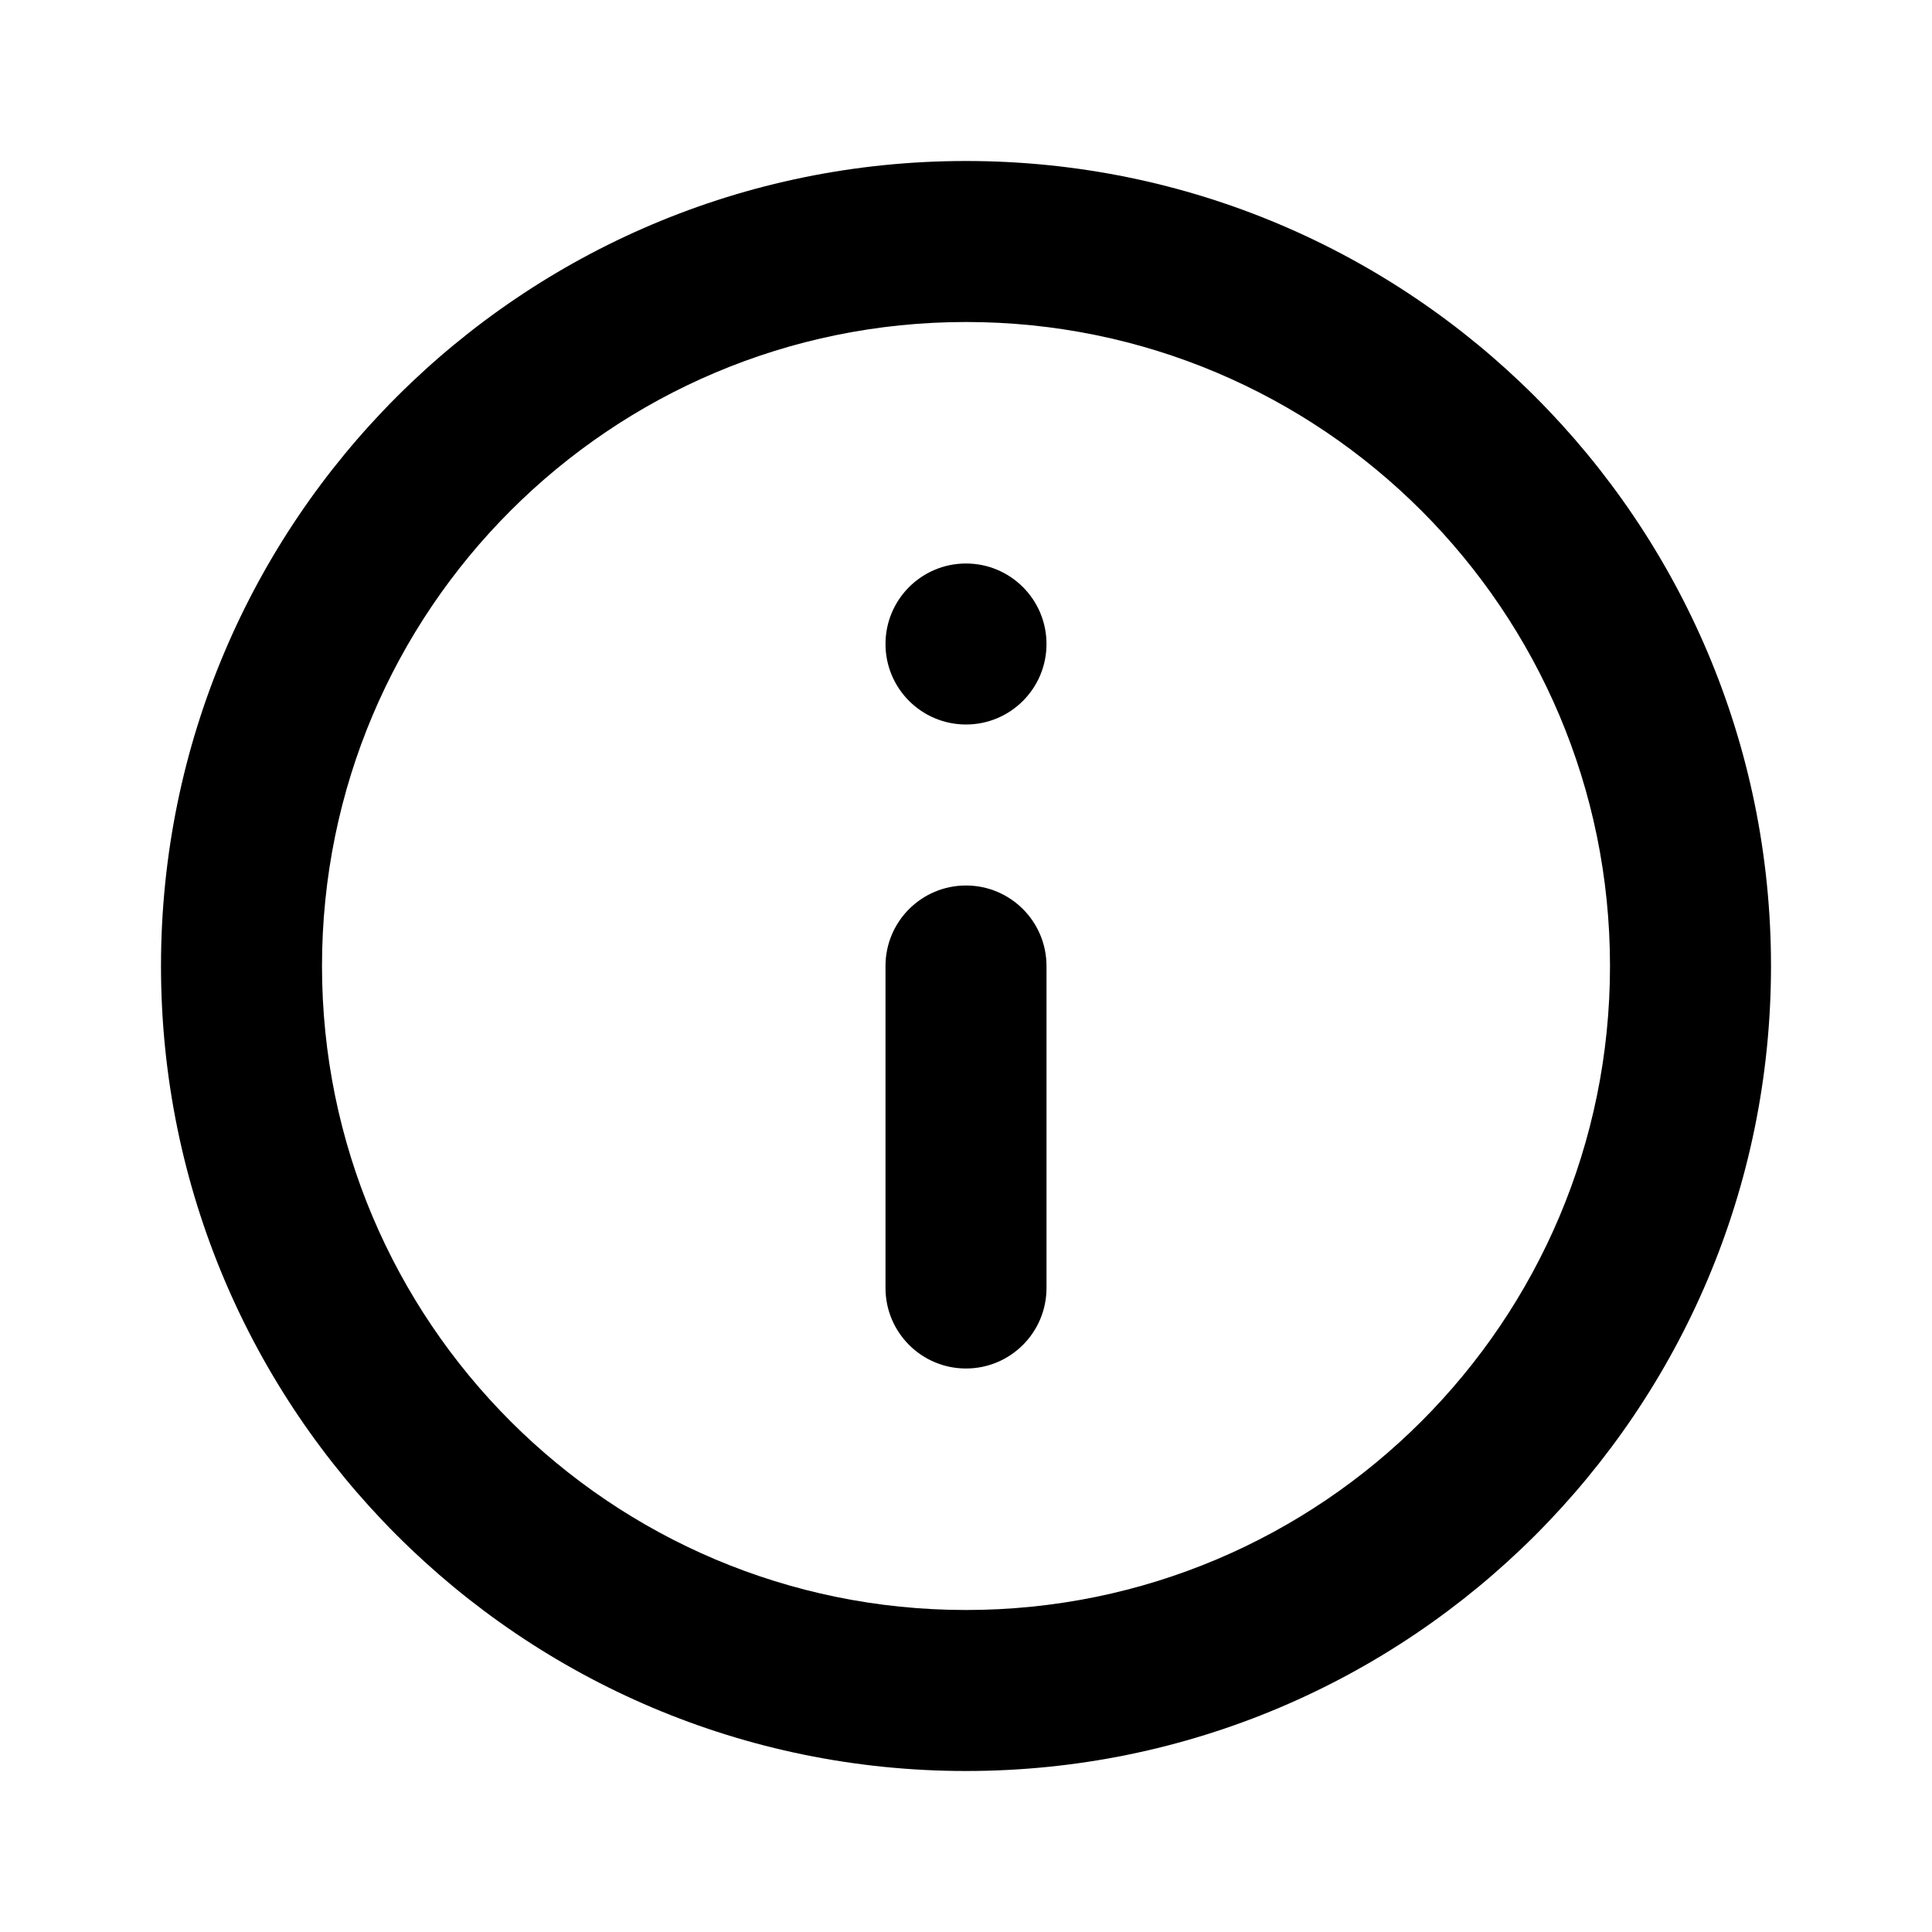
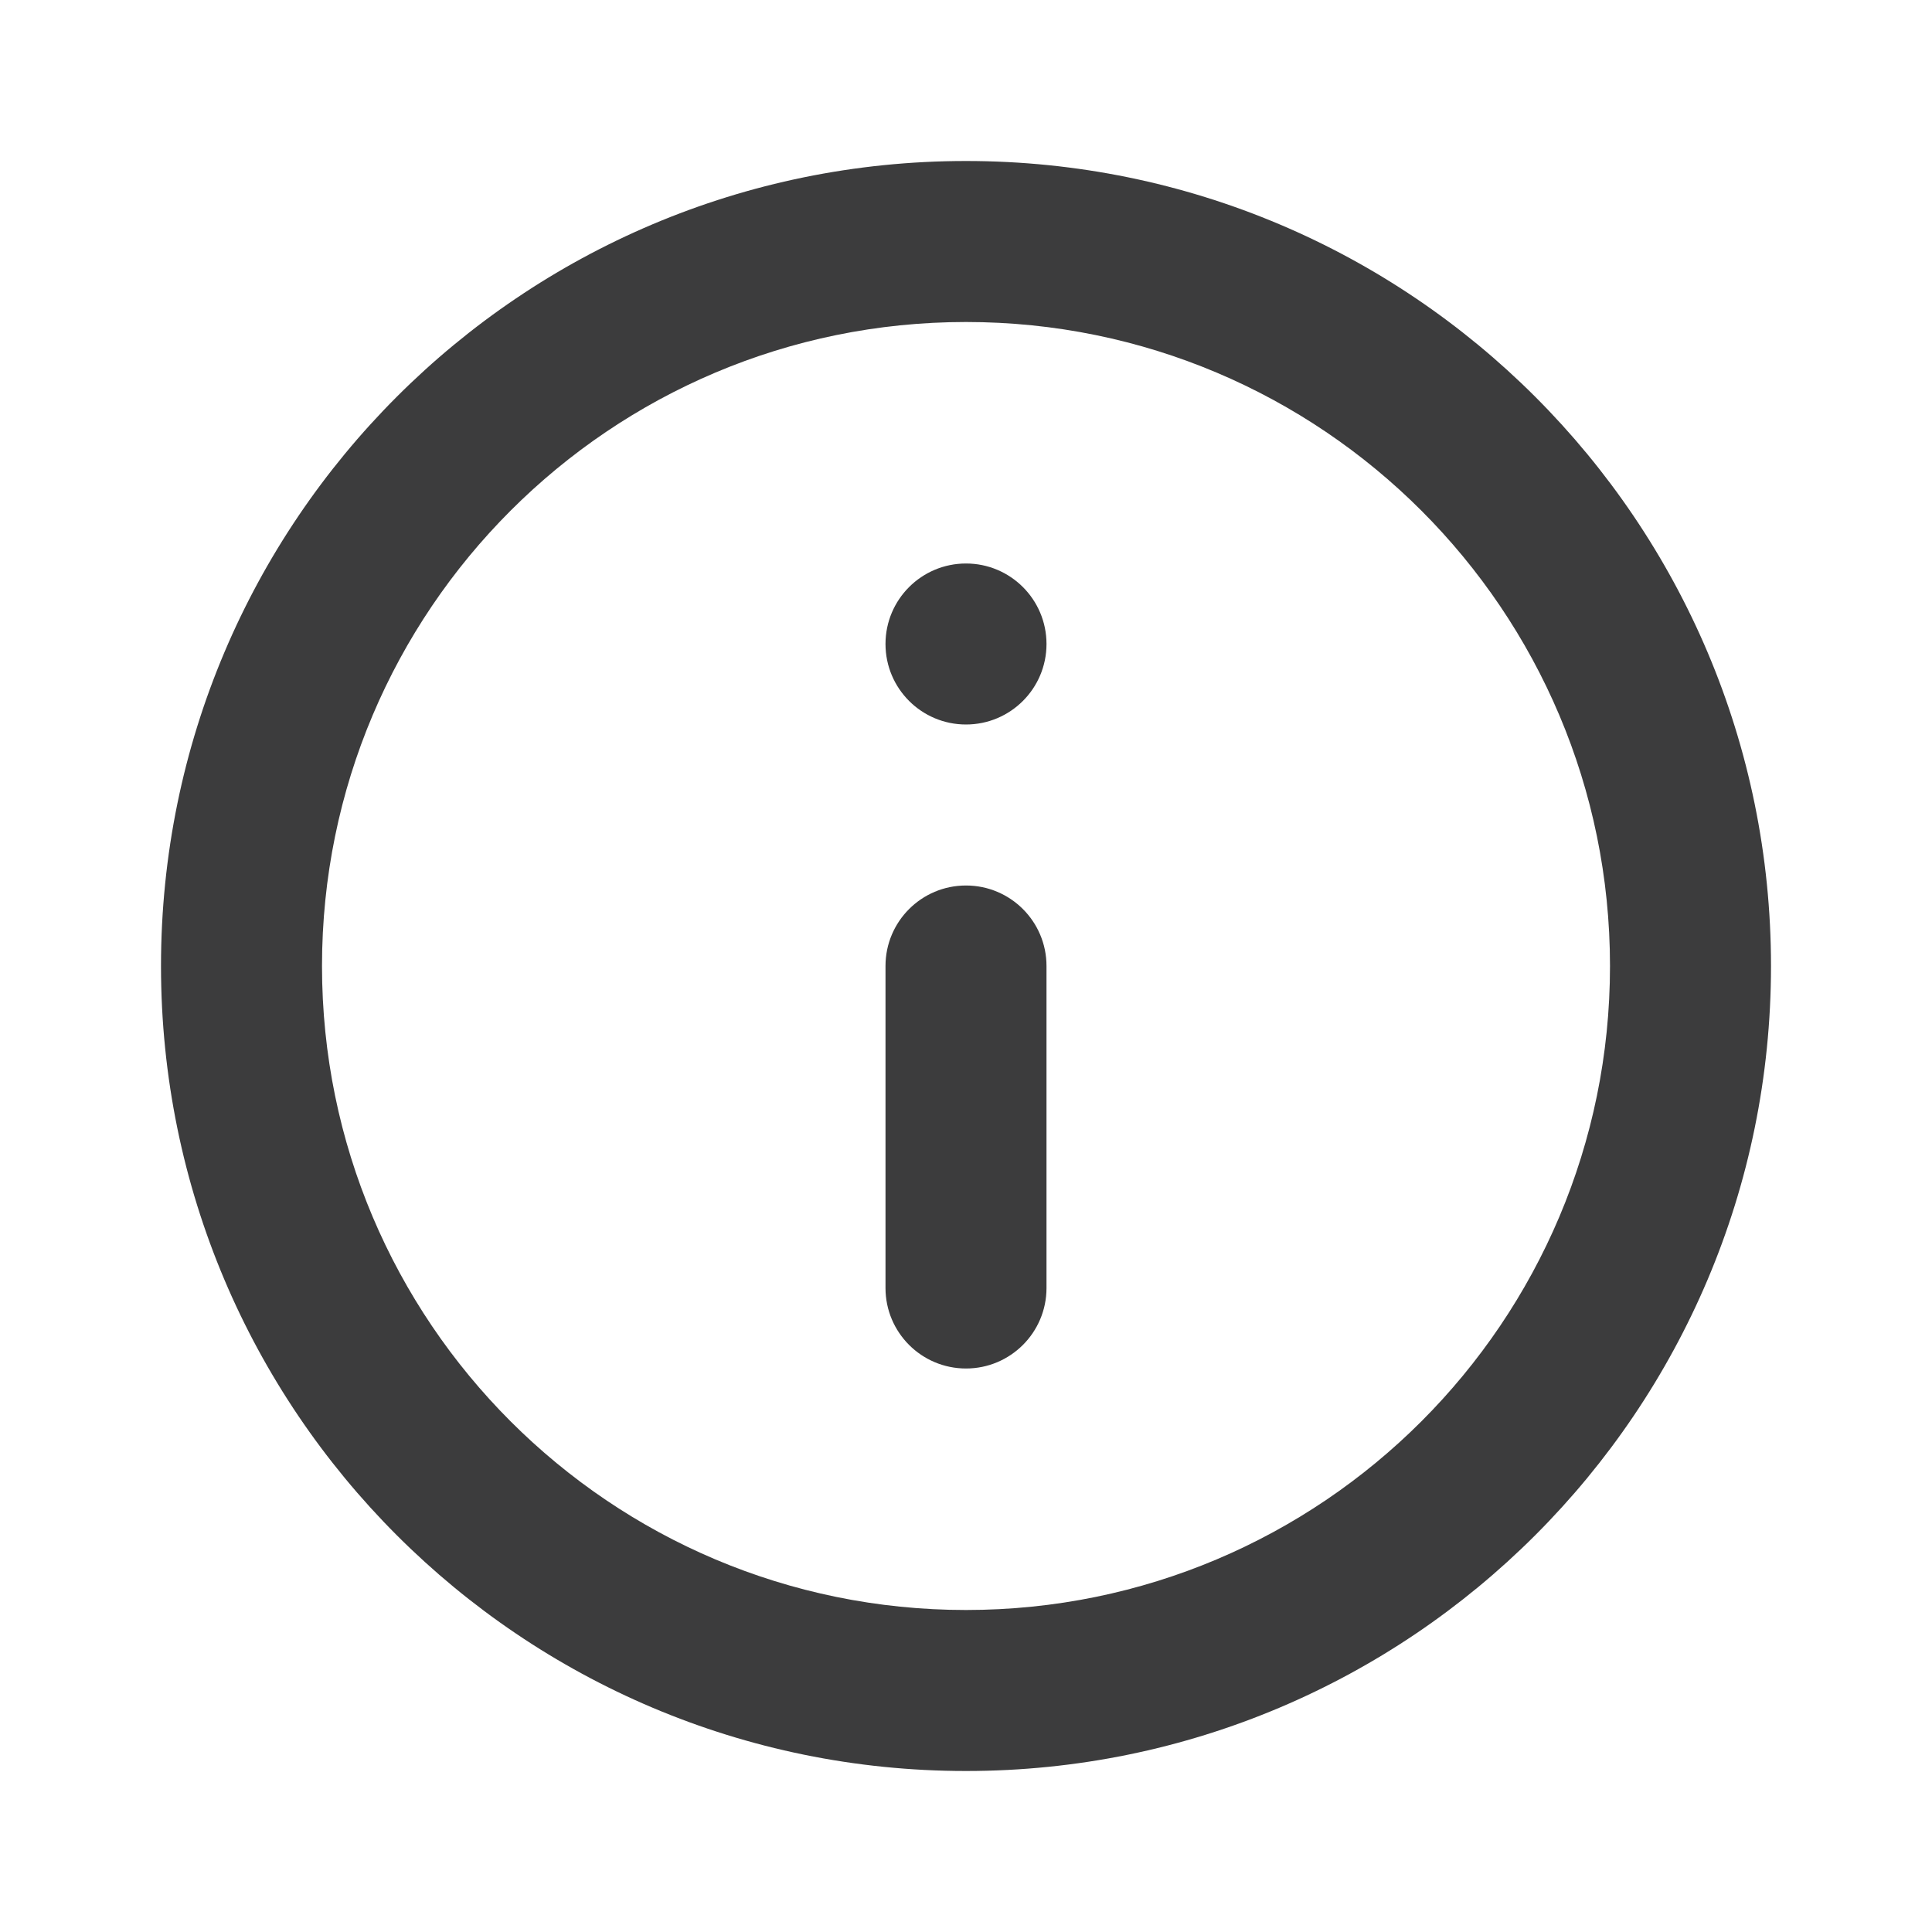
- <svg xmlns="http://www.w3.org/2000/svg" width="24" height="24" viewBox="0 0 24 24">
-   <path fill-rule="evenodd" d="M12 20a8 8 0 1 0 0-16 8 8 0 0 0 0 16zm0 2c5.523 0 10-4.477 10-10S17.523 2 12 2 2 6.477 2 12s4.477 10 10 10zm1-14a1 1 0 1 1-2 0 1 1 0 0 1 2 0zm-1 3a1 1 0 0 0-1 1v4a1 1 0 1 0 2 0v-4a1 1 0 0 0-1-1z" />
+ <svg xmlns="http://www.w3.org/2000/svg" width="24" height="24" viewBox="0 0 24 24" fill="none">
+   <path fill-rule="evenodd" clip-rule="evenodd" d="M12 20a8 8 0 1 0 0-16 8 8 0 0 0 0 16zm0 2c5.523 0 10-4.477 10-10S17.523 2 12 2 2 6.477 2 12s4.477 10 10 10zm1-14a1 1 0 1 1-2 0 1 1 0 0 1 2 0zm-1 3a1 1 0 0 0-1 1v4a1 1 0 1 0 2 0v-4a1 1 0 0 0-1-1z" fill="#0C0C0D" fill-opacity=".8" />
</svg>
